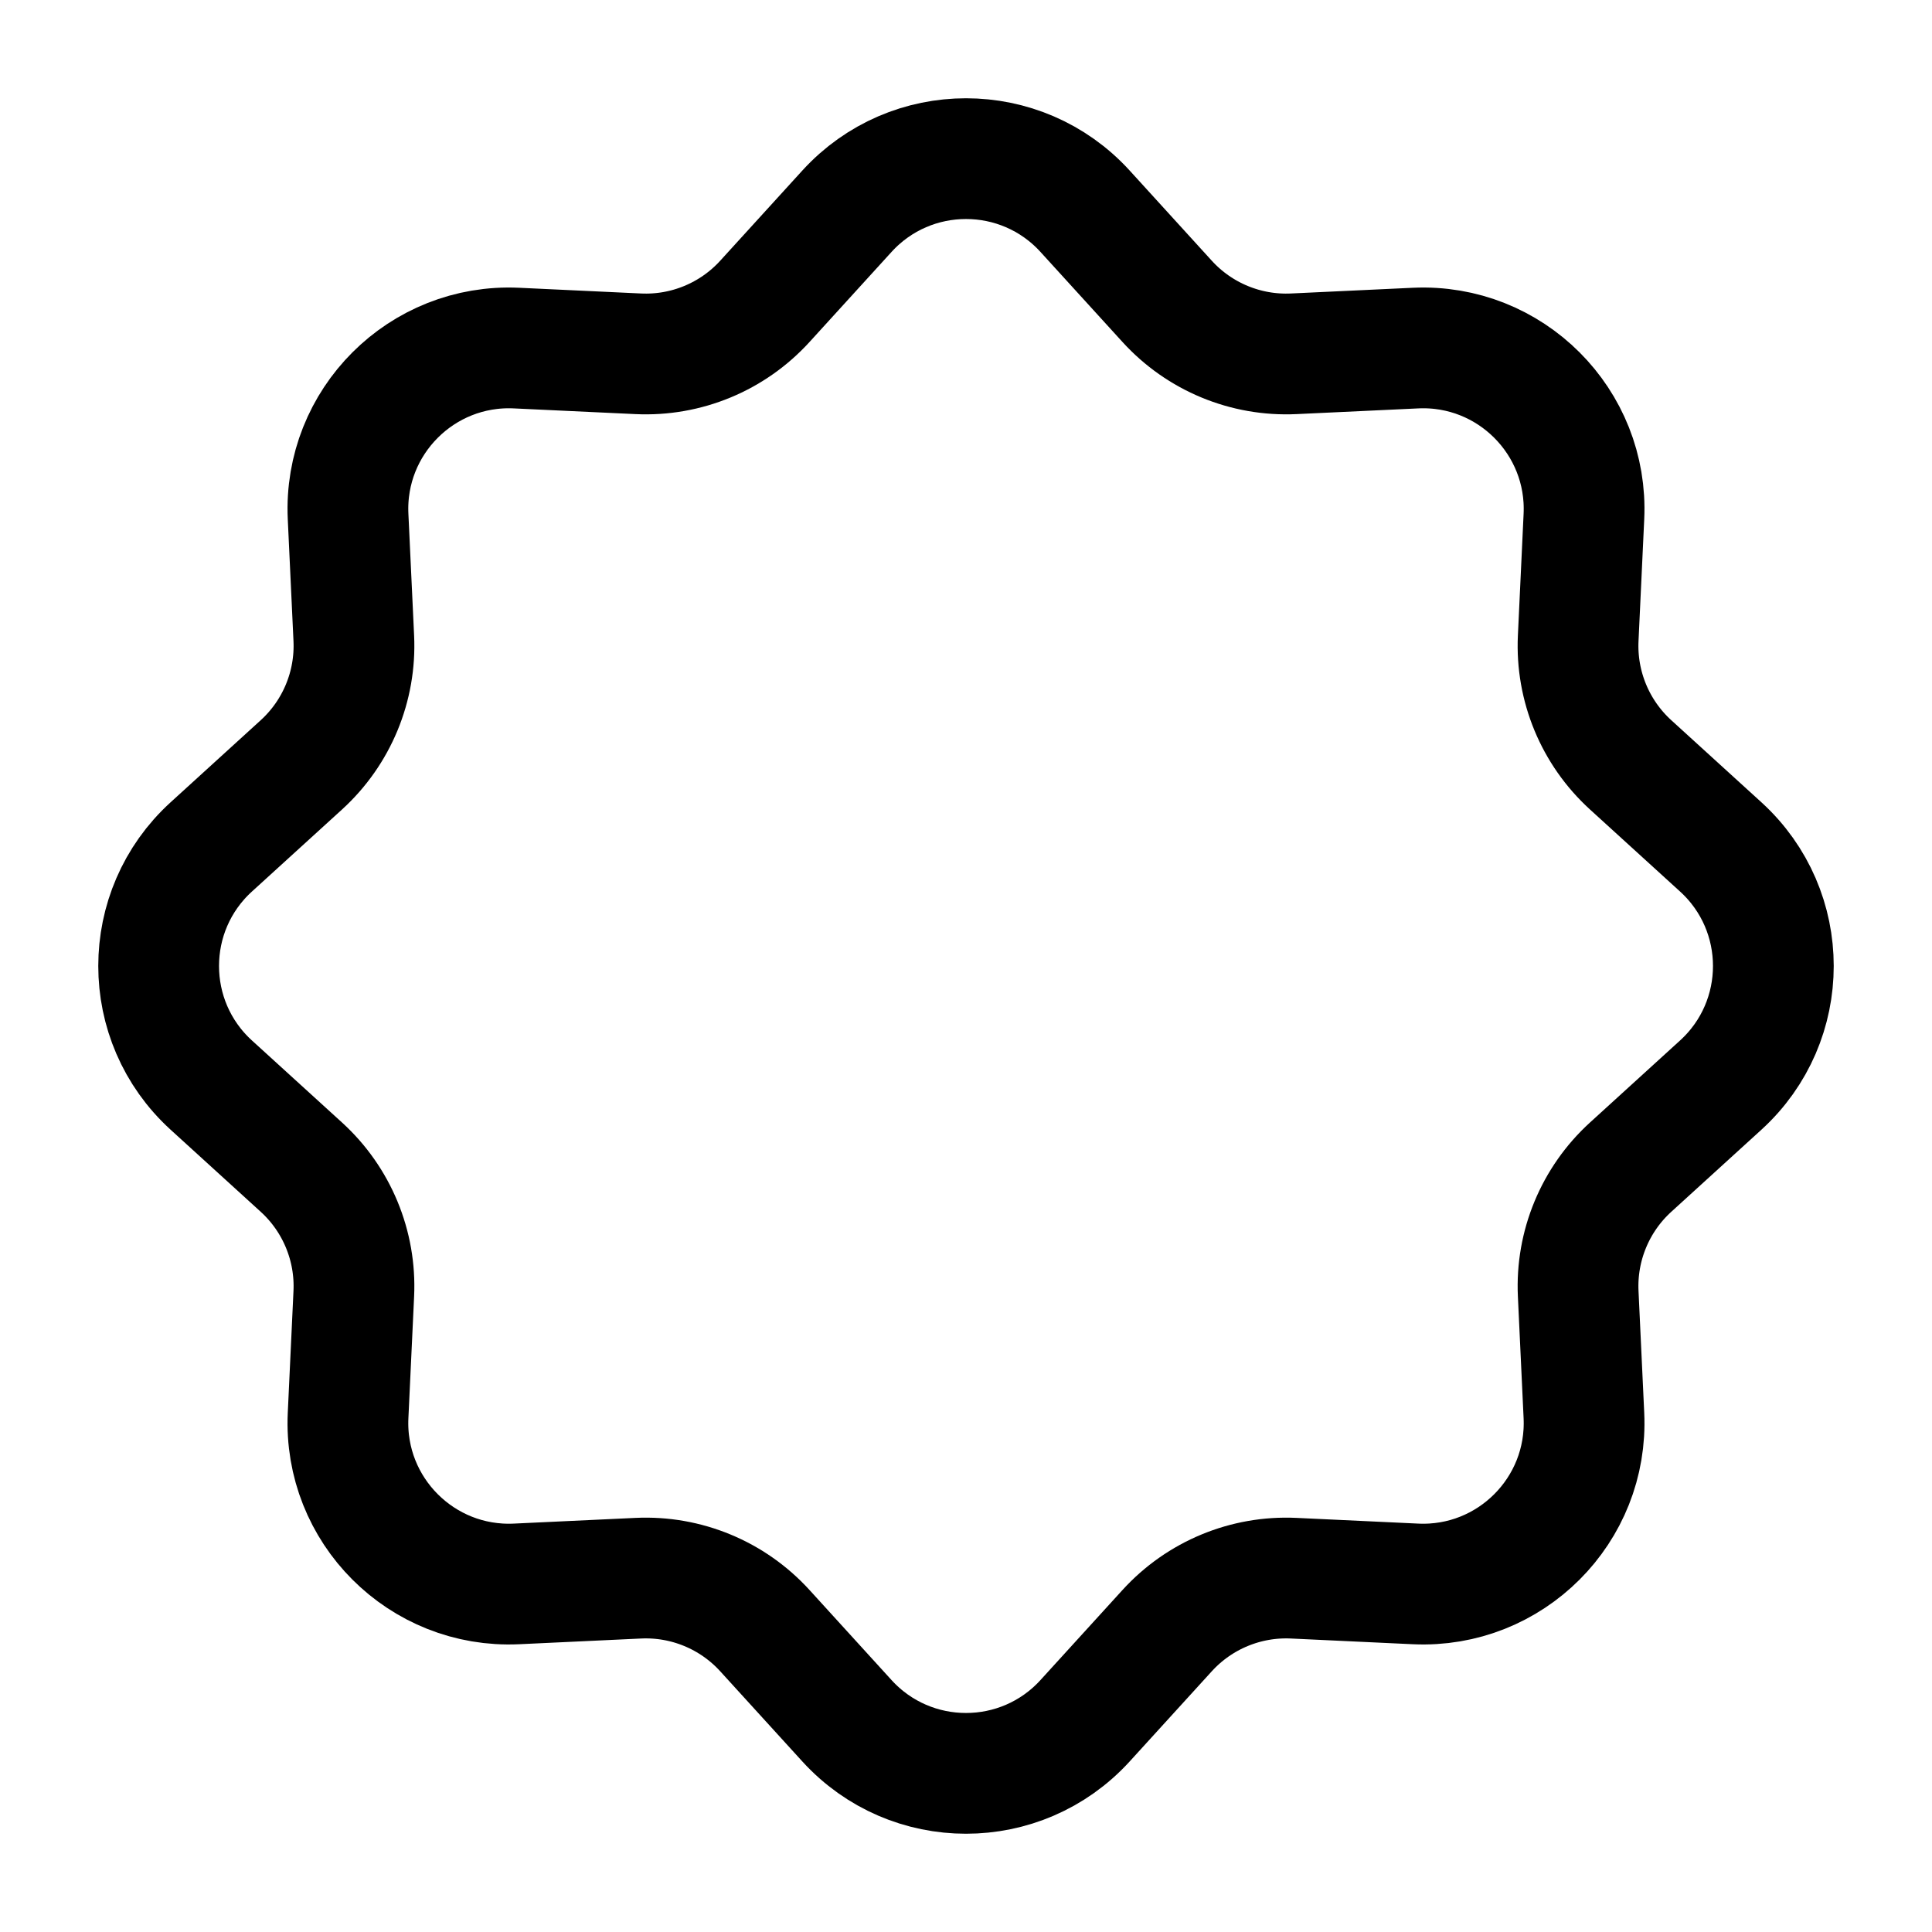
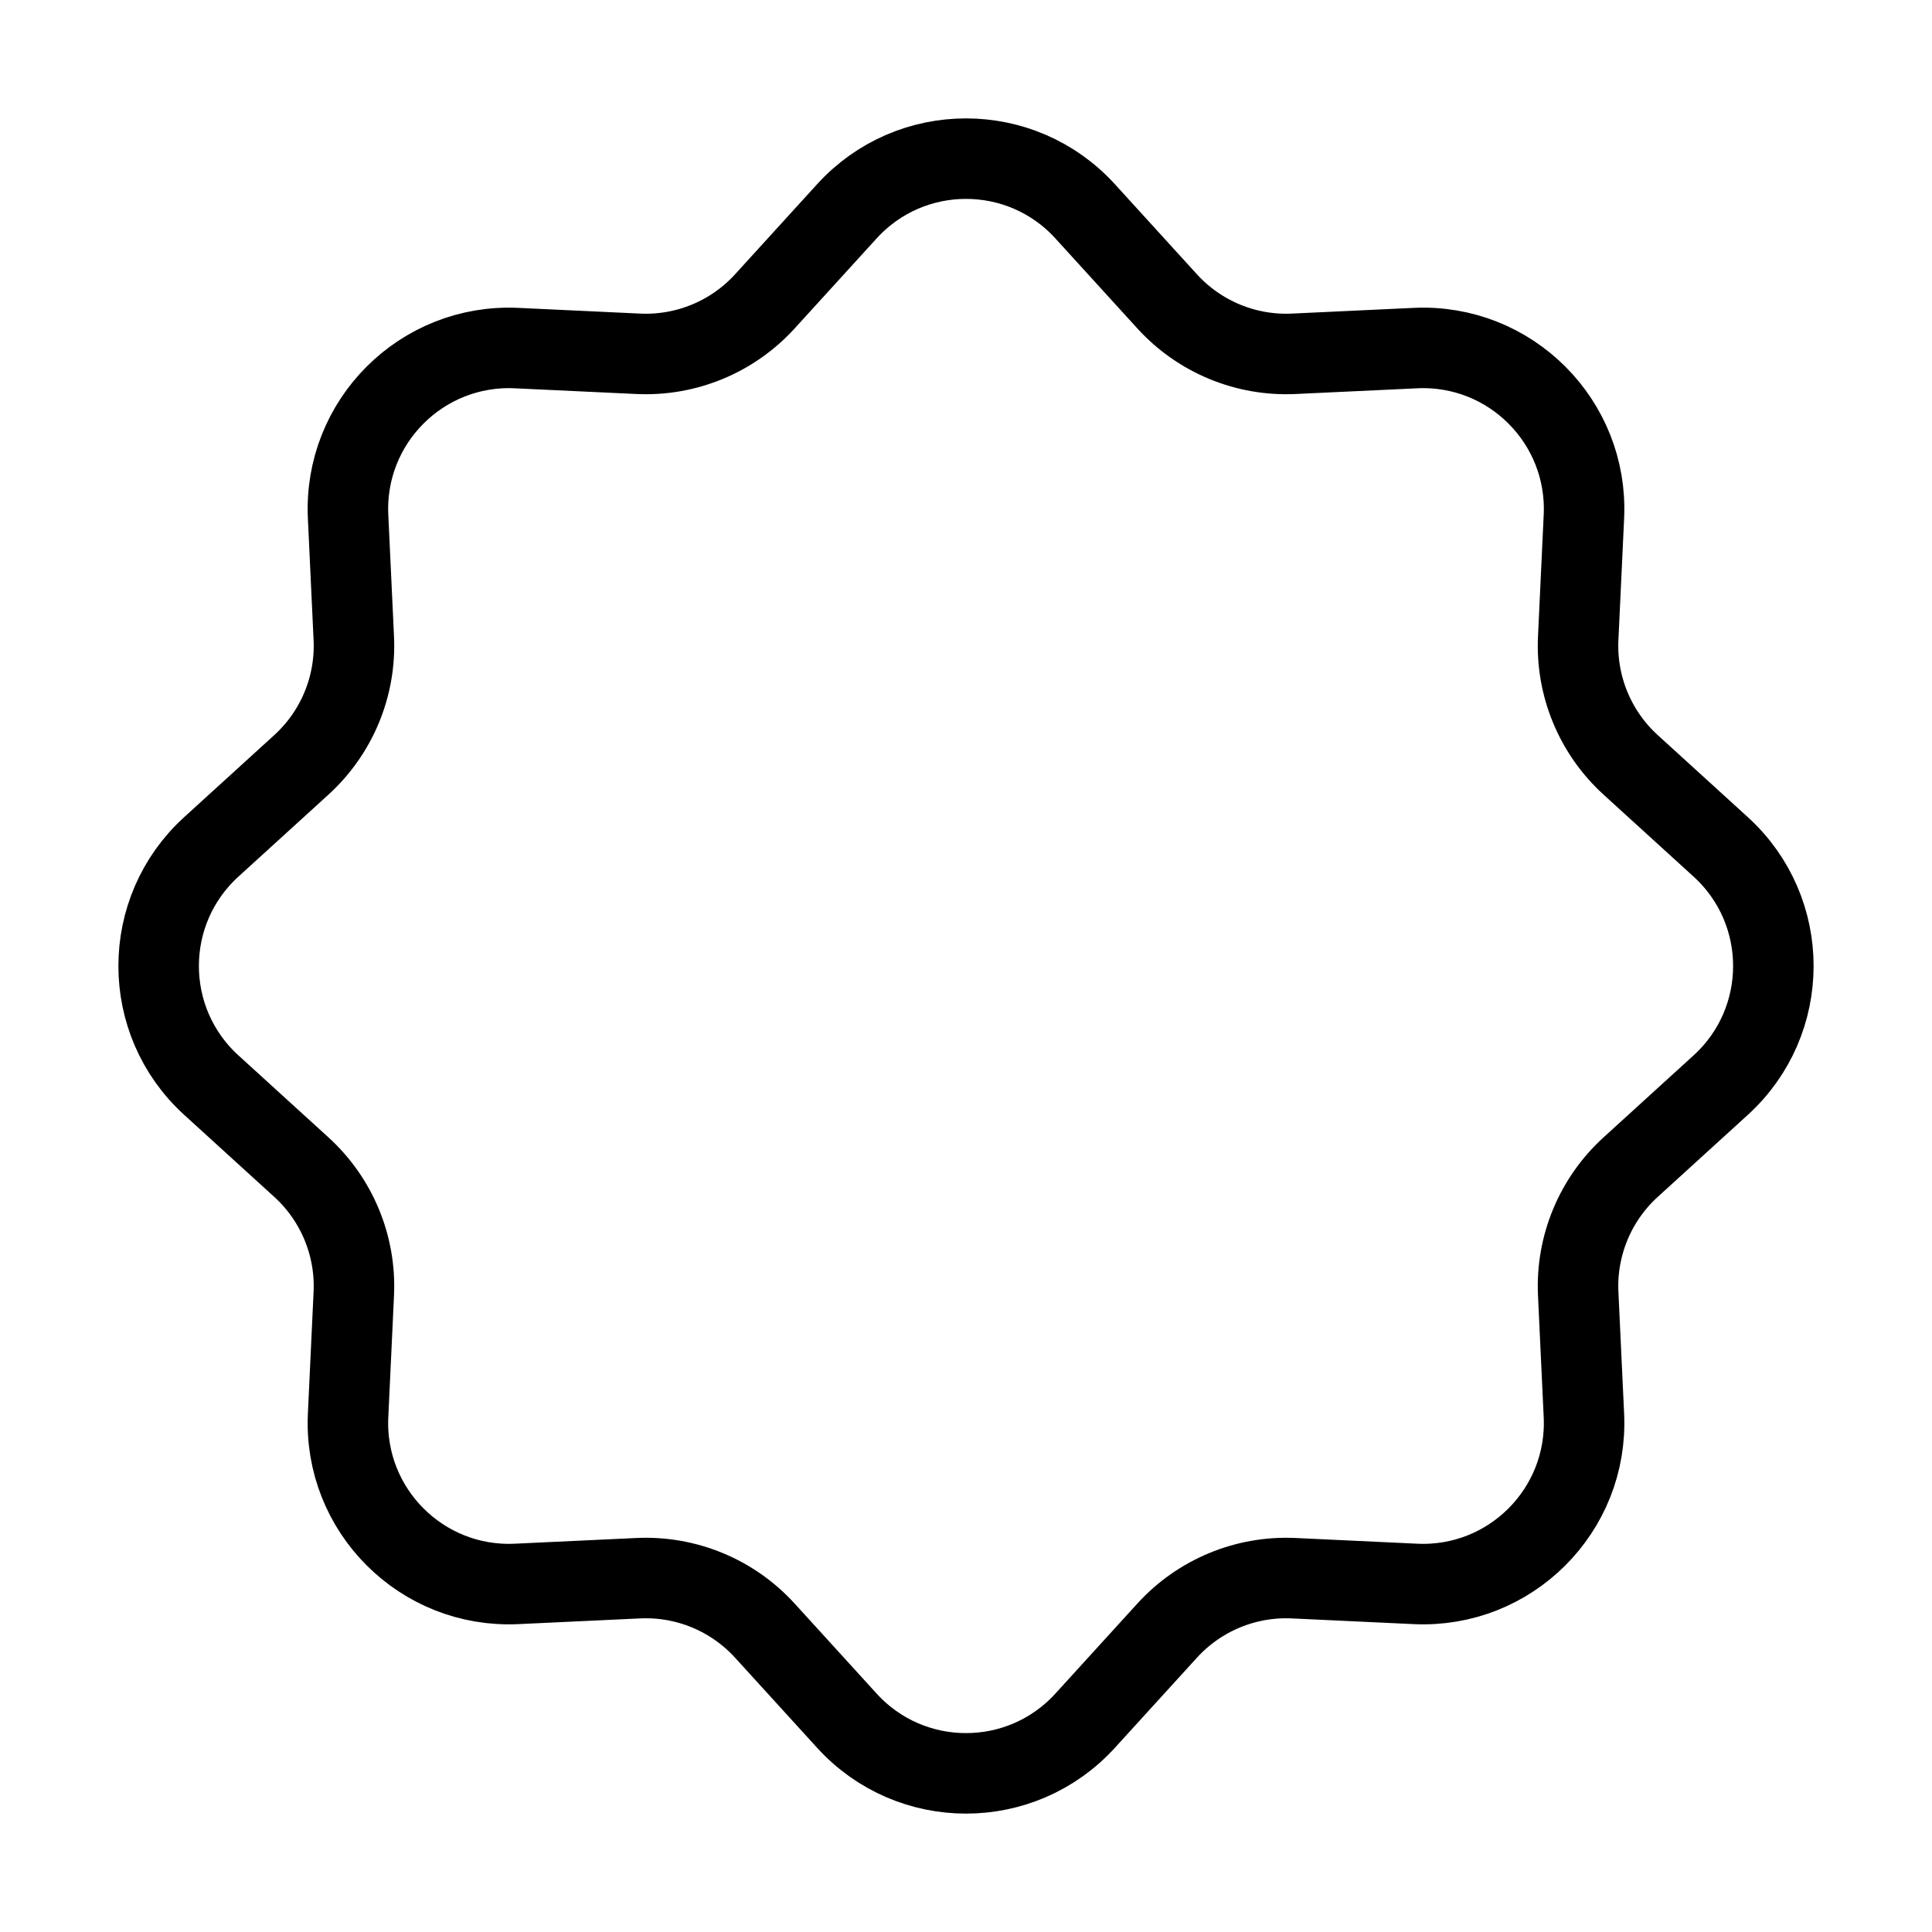
<svg xmlns="http://www.w3.org/2000/svg" width="800px" height="800px" viewBox="0 0 24 24" fill="none">
-   <path d="M10.521 2.624C11.315 1.753 12.685 1.753 13.479 2.624L14.499 3.744C14.9 4.184 15.476 4.423 16.071 4.395L17.584 4.324C18.761 4.269 19.731 5.239 19.676 6.416L19.605 7.929C19.577 8.524 19.816 9.1 20.256 9.501L21.376 10.521C22.247 11.315 22.247 12.685 21.376 13.479L20.256 14.499C19.816 14.9 19.577 15.476 19.605 16.071L19.676 17.584C19.731 18.761 18.761 19.731 17.584 19.676L16.071 19.605C15.476 19.577 14.9 19.816 14.499 20.256L13.479 21.376C12.685 22.247 11.315 22.247 10.521 21.376L9.501 20.256C9.1 19.816 8.524 19.577 7.929 19.605L6.416 19.676C5.239 19.731 4.269 18.761 4.324 17.584L4.395 16.071C4.423 15.476 4.184 14.9 3.744 14.499L2.624 13.479C1.753 12.685 1.753 11.315 2.624 10.521L3.744 9.501C4.184 9.1 4.423 8.524 4.395 7.929L4.324 6.416C4.269 5.239 5.239 4.269 6.416 4.324L7.929 4.395C8.524 4.423 9.1 4.184 9.501 3.744L10.521 2.624Z" stroke="#000000" stroke-width="1.5" />
-   <path d="M9 12L11 14L15 10" stroke="none" stroke-width="1.5" stroke-linecap="round" stroke-linejoin="round" />
+   <path d="M10.521 2.624C11.315 1.753 12.685 1.753 13.479 2.624L14.499 3.744C14.9 4.184 15.476 4.423 16.071 4.395L17.584 4.324C18.761 4.269 19.731 5.239 19.676 6.416L19.605 7.929C19.577 8.524 19.816 9.1 20.256 9.501L21.376 10.521C22.247 11.315 22.247 12.685 21.376 13.479L20.256 14.499C19.816 14.9 19.577 15.476 19.605 16.071L19.676 17.584C19.731 18.761 18.761 19.731 17.584 19.676L16.071 19.605C15.476 19.577 14.9 19.816 14.499 20.256L13.479 21.376C12.685 22.247 11.315 22.247 10.521 21.376L9.501 20.256C9.1 19.816 8.524 19.577 7.929 19.605L6.416 19.676C5.239 19.731 4.269 18.761 4.324 17.584L4.395 16.071C4.423 15.476 4.184 14.9 3.744 14.499L2.624 13.479C1.753 12.685 1.753 11.315 2.624 10.521L3.744 9.501C4.184 9.1 4.423 8.524 4.395 7.929L4.324 6.416C4.269 5.239 5.239 4.269 6.416 4.324L7.929 4.395C8.524 4.423 9.1 4.184 9.501 3.744L10.521 2.624Z" stroke="#000000" strokeWidth="1.5" />
+   <path d="M9 12L11 14L15 10" stroke="none" strokeWidth="1.5" stroke-linecap="round" strokeLinejoin="round" />
</svg>
